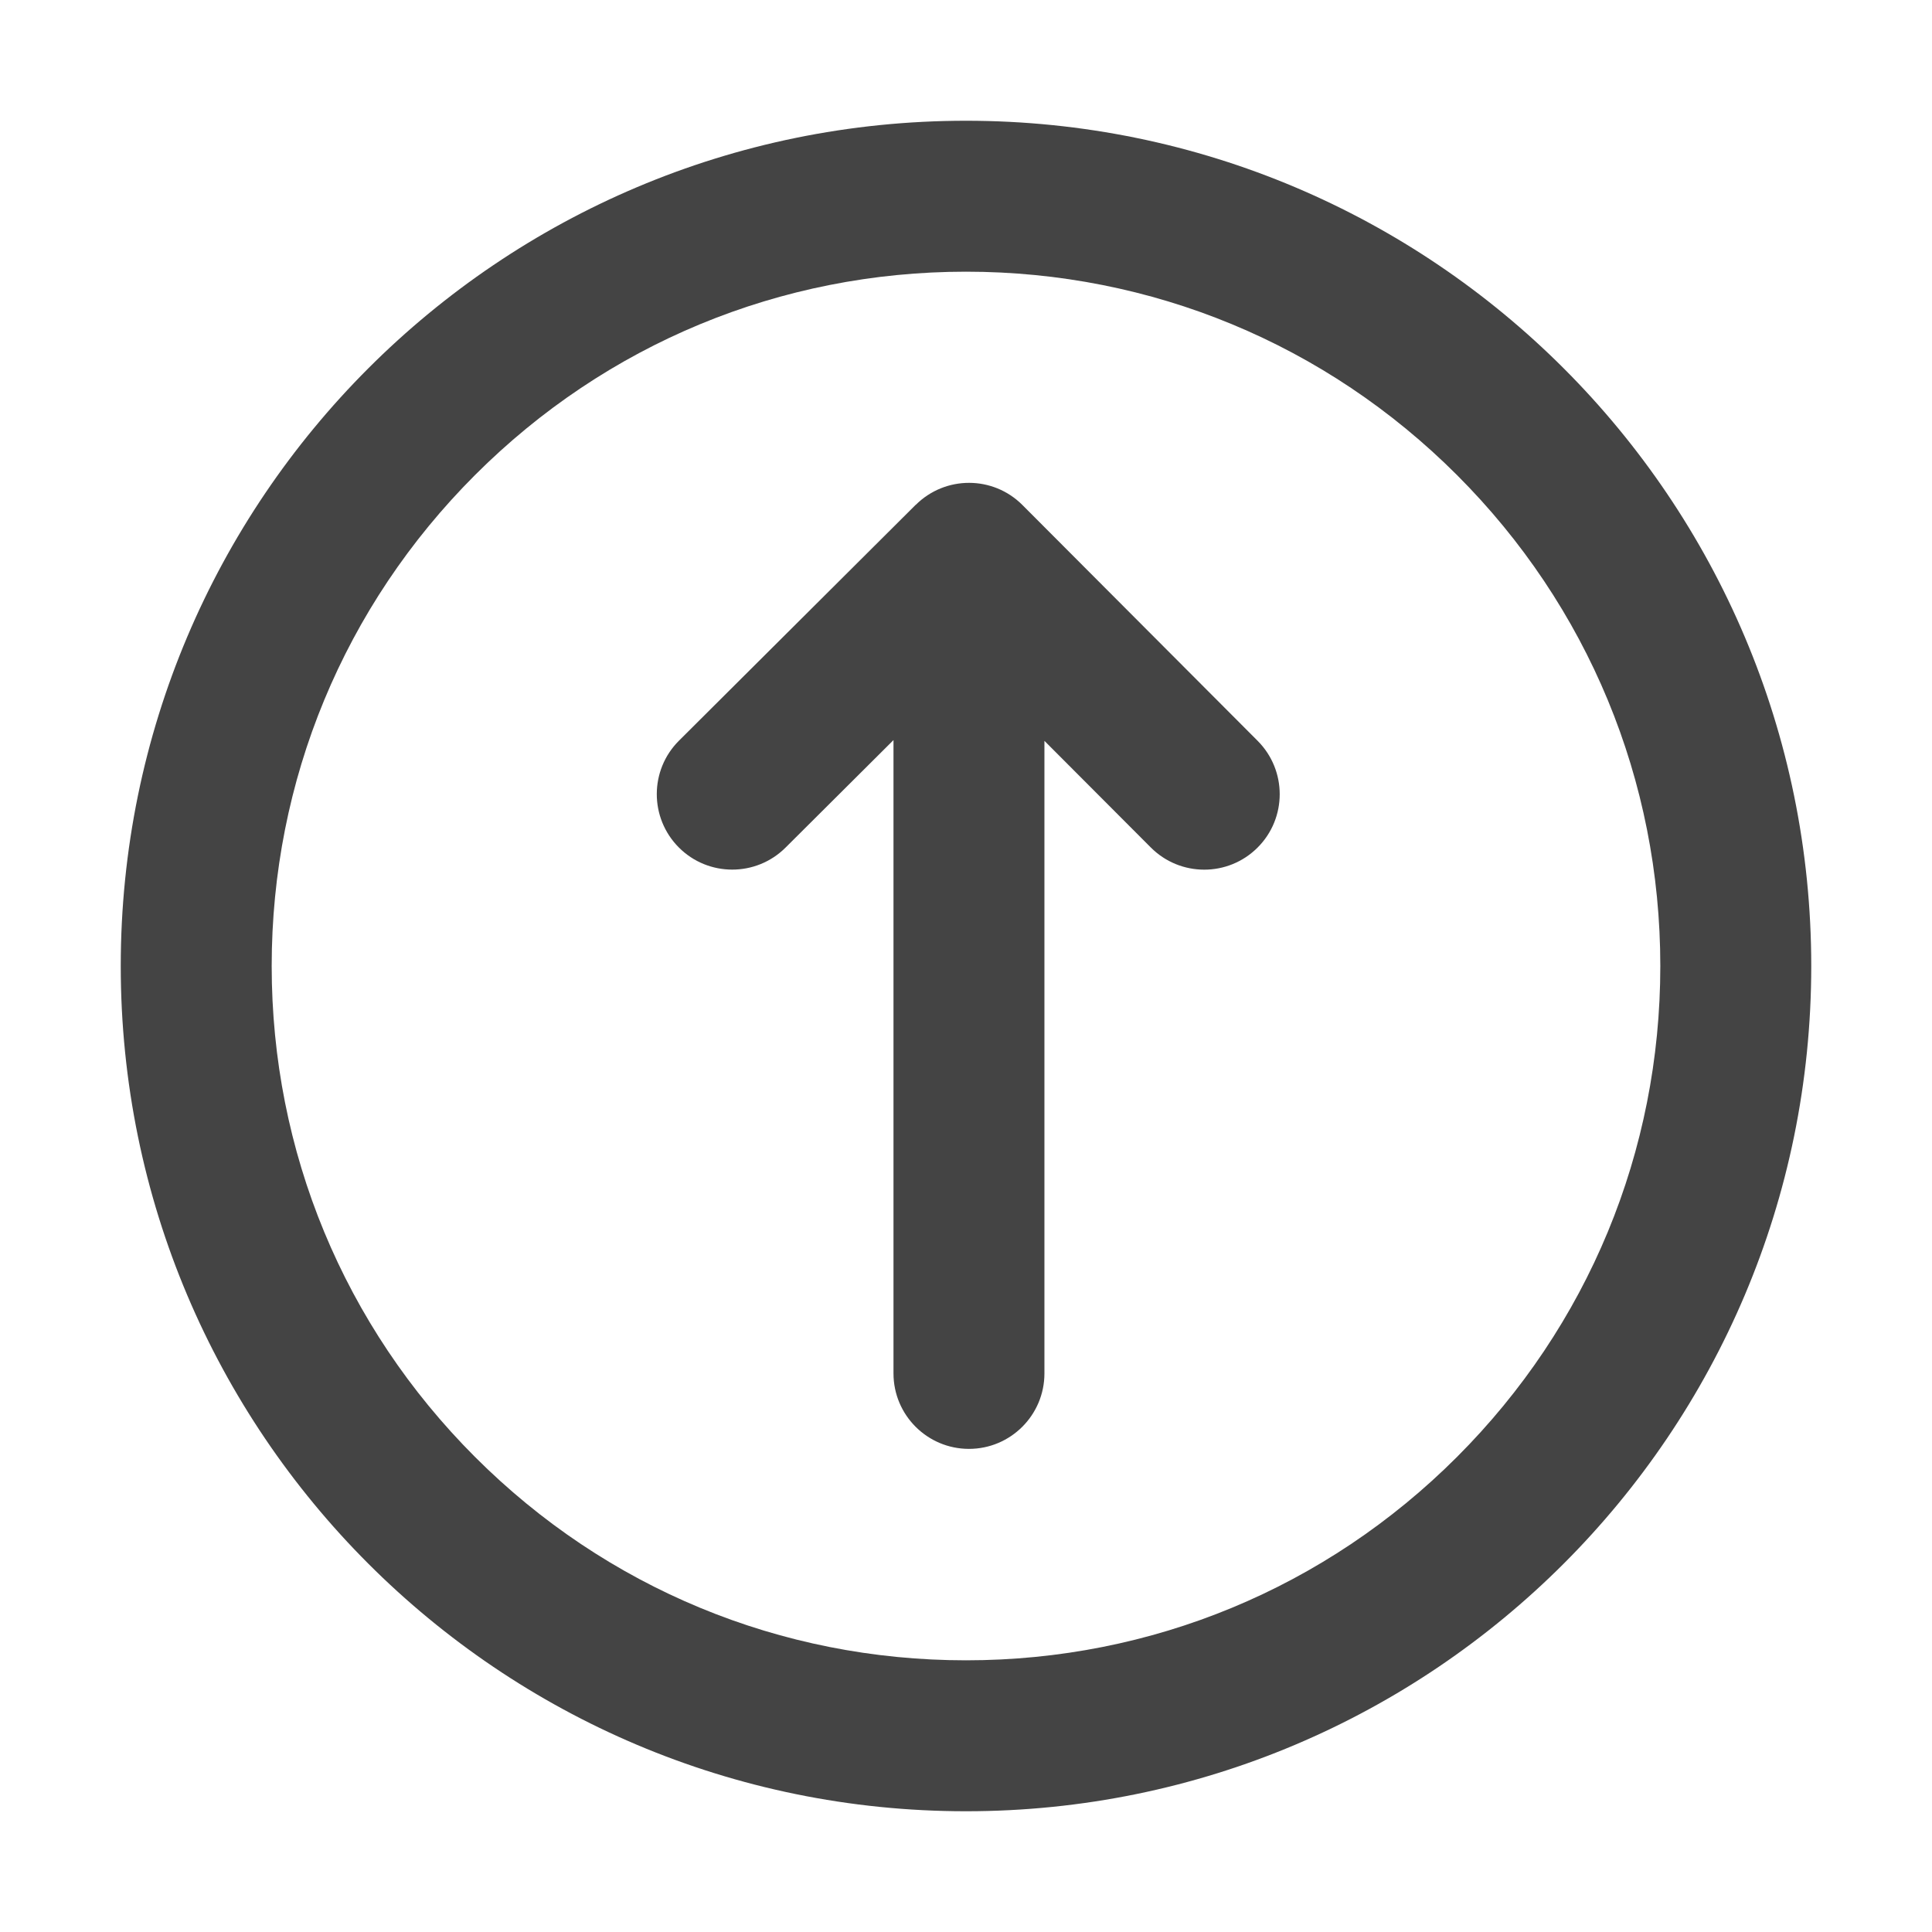
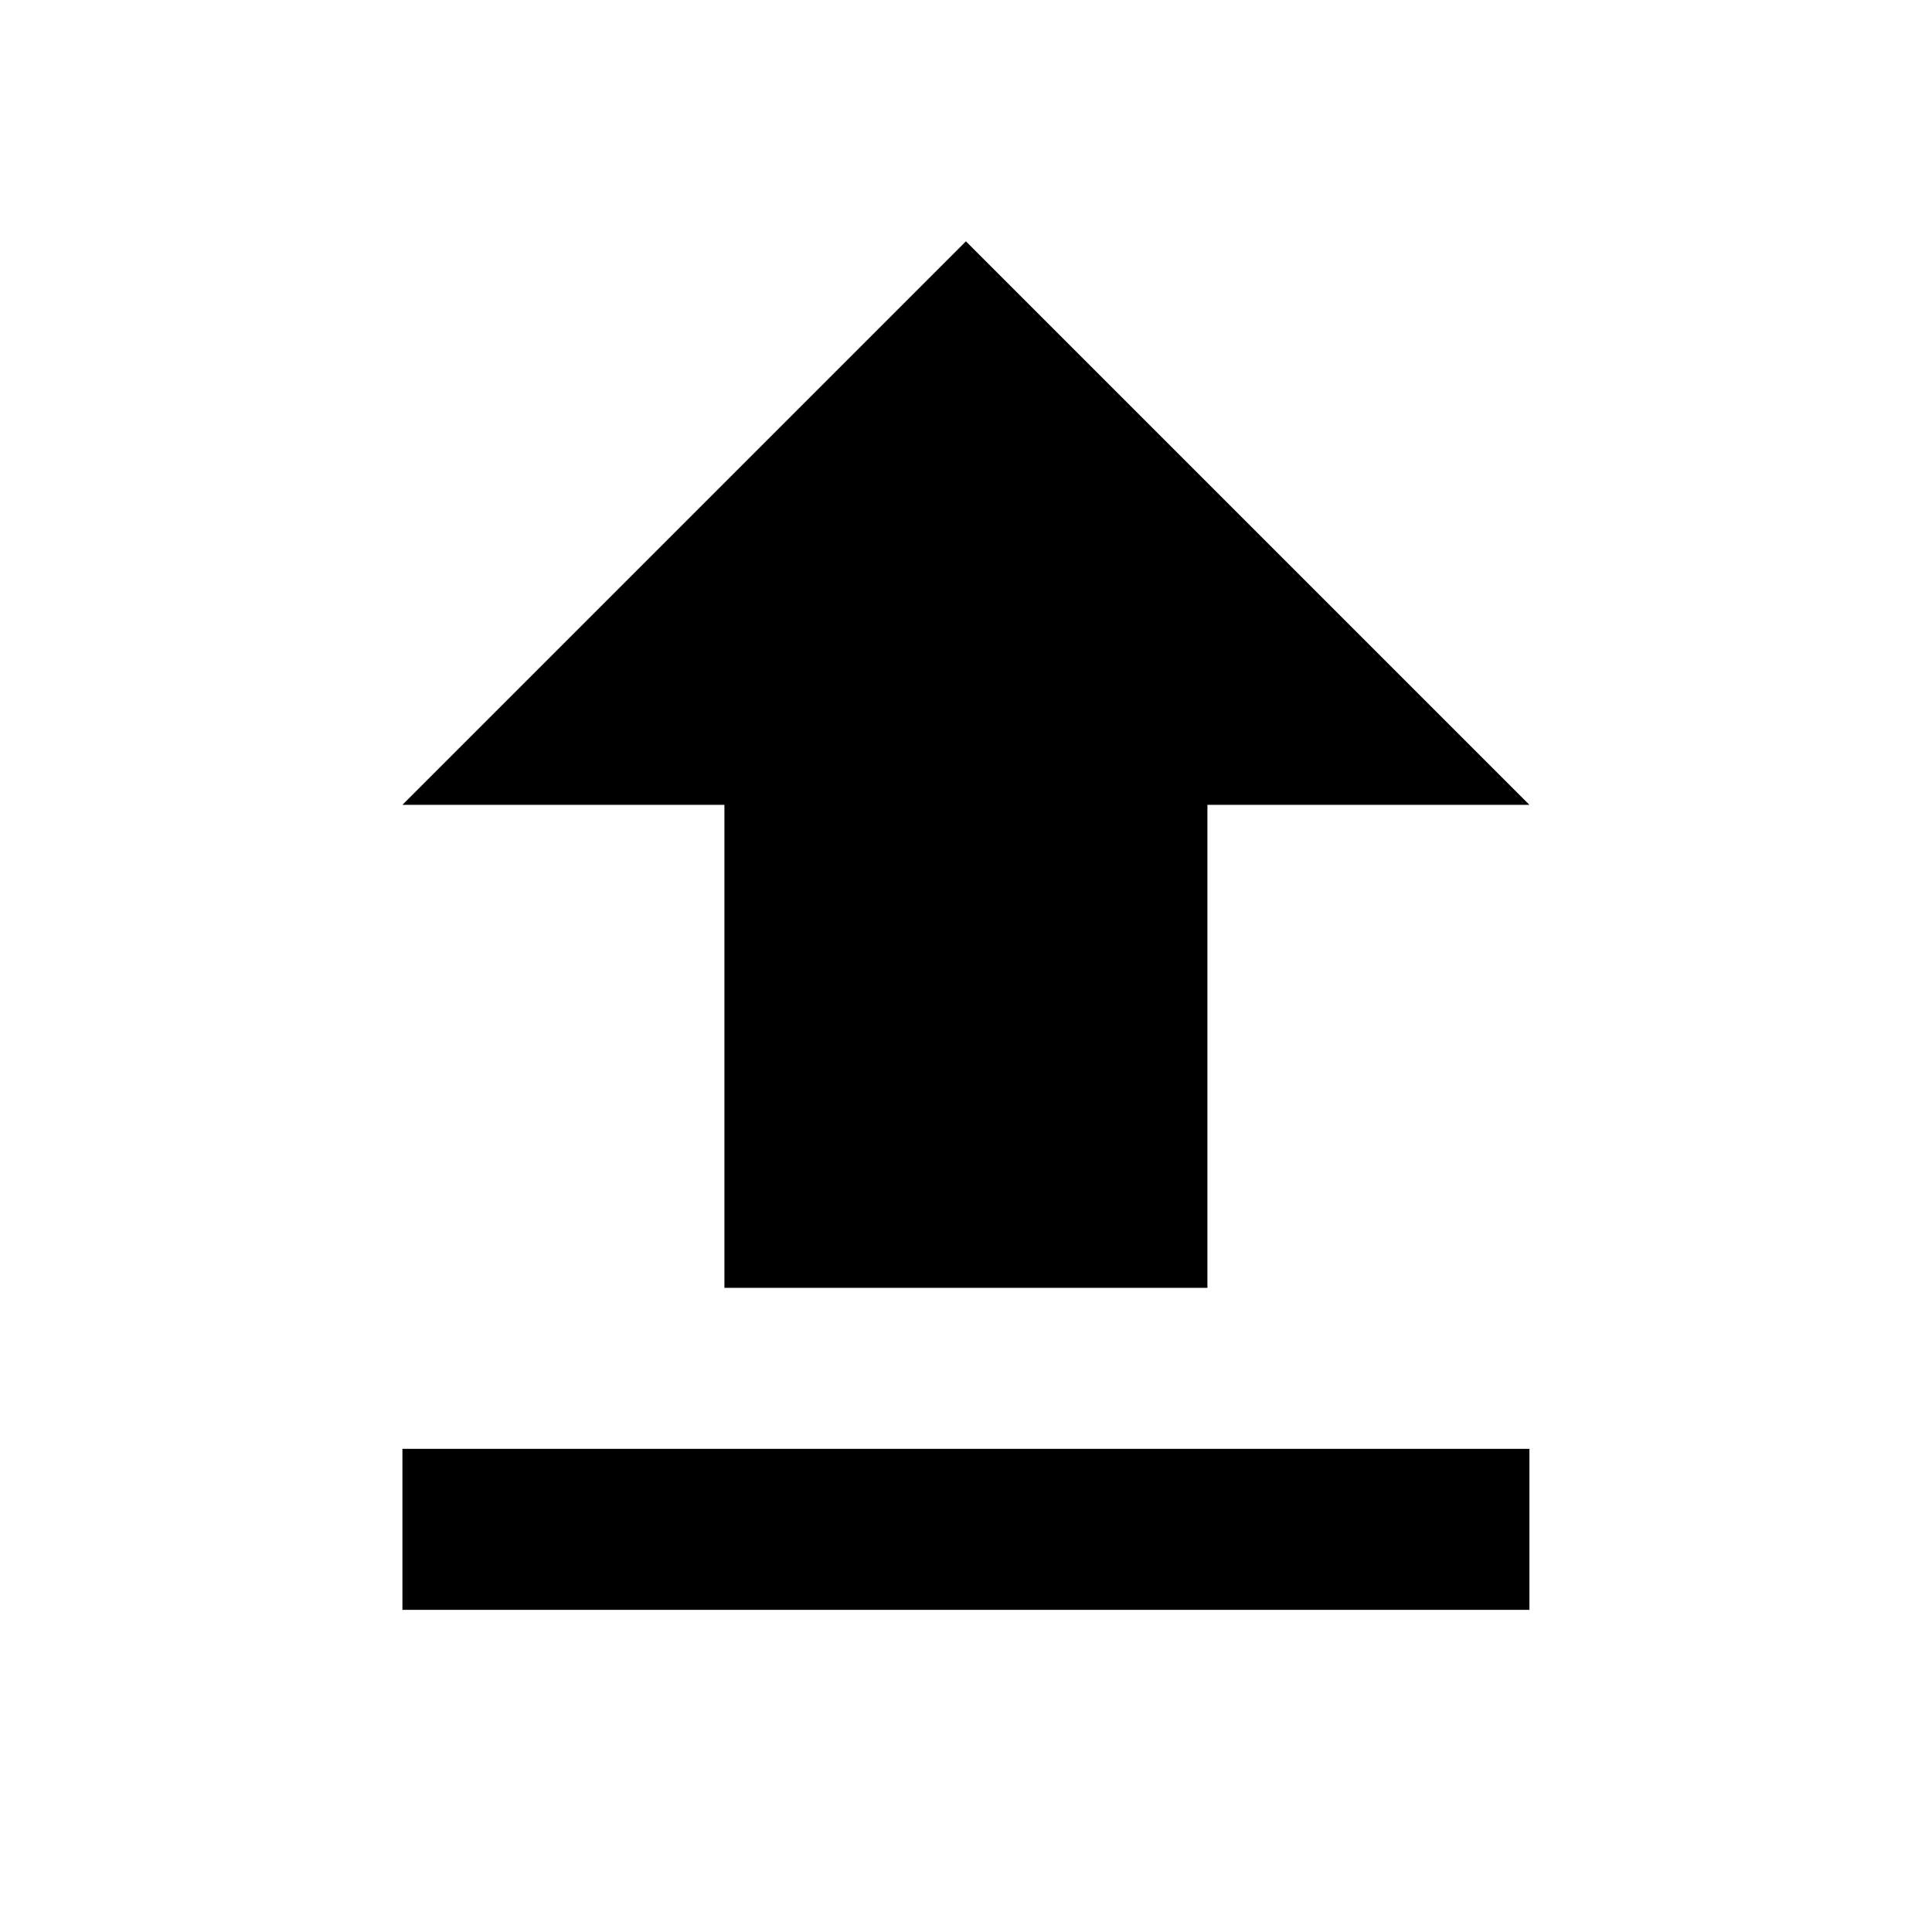
- <svg xmlns="http://www.w3.org/2000/svg" version="1.1" width="32" height="32" viewBox="0 0 32 32">
-   <path fill="#444" d="M4.5 16c0-3.072 1.196-5.96 3.368-8.132s5.060-3.368 8.132-3.368c3.072 0 5.96 1.196 8.132 3.368s3.368 5.060 3.368 8.132c0 3.072-1.196 5.96-3.368 8.132s-5.060 3.368-8.132 3.368c-3.072 0-5.96-1.196-8.132-3.368s-3.368-5.060-3.368-8.132zM2 16c0 7.732 6.268 14 14 14s14-6.268 14-14c0-7.732-6.268-14-14-14s-14 6.268-14 14v0zM15.166 8.362l-3.92 3.906c-0.489 0.487-0.49 1.279-0.003 1.768s1.279 0.49 1.768 0.003l1.788-1.781v10.49c0 0.69 0.56 1.25 1.25 1.25s1.25-0.56 1.25-1.25v-10.477l1.762 1.766c0.488 0.489 1.279 0.49 1.768 0.002 0.245-0.244 0.367-0.565 0.367-0.885 0-0.319-0.122-0.639-0.365-0.883l-3.896-3.906c-0.487-0.489-1.278-0.49-1.767-0.003z" />
+ <svg xmlns="http://www.w3.org/2000/svg" version="1.1" baseProfile="full" width="24" height="24" viewBox="0 0 24.00 24.00" enable-background="new 0 0 24.00 24.00" xml:space="preserve">
+   <path fill="#000000" fill-opacity="1" stroke-width="0.2" stroke-linejoin="round" d="M 8.999,15.998L 8.999,9.998L 4.999,9.998L 11.999,2.998L 18.999,9.998L 14.999,9.998L 14.999,15.998L 8.999,15.998 Z M 4.999,19.998L 4.999,17.998L 18.999,17.998L 18.999,19.998L 4.999,19.998 Z " />
</svg>
